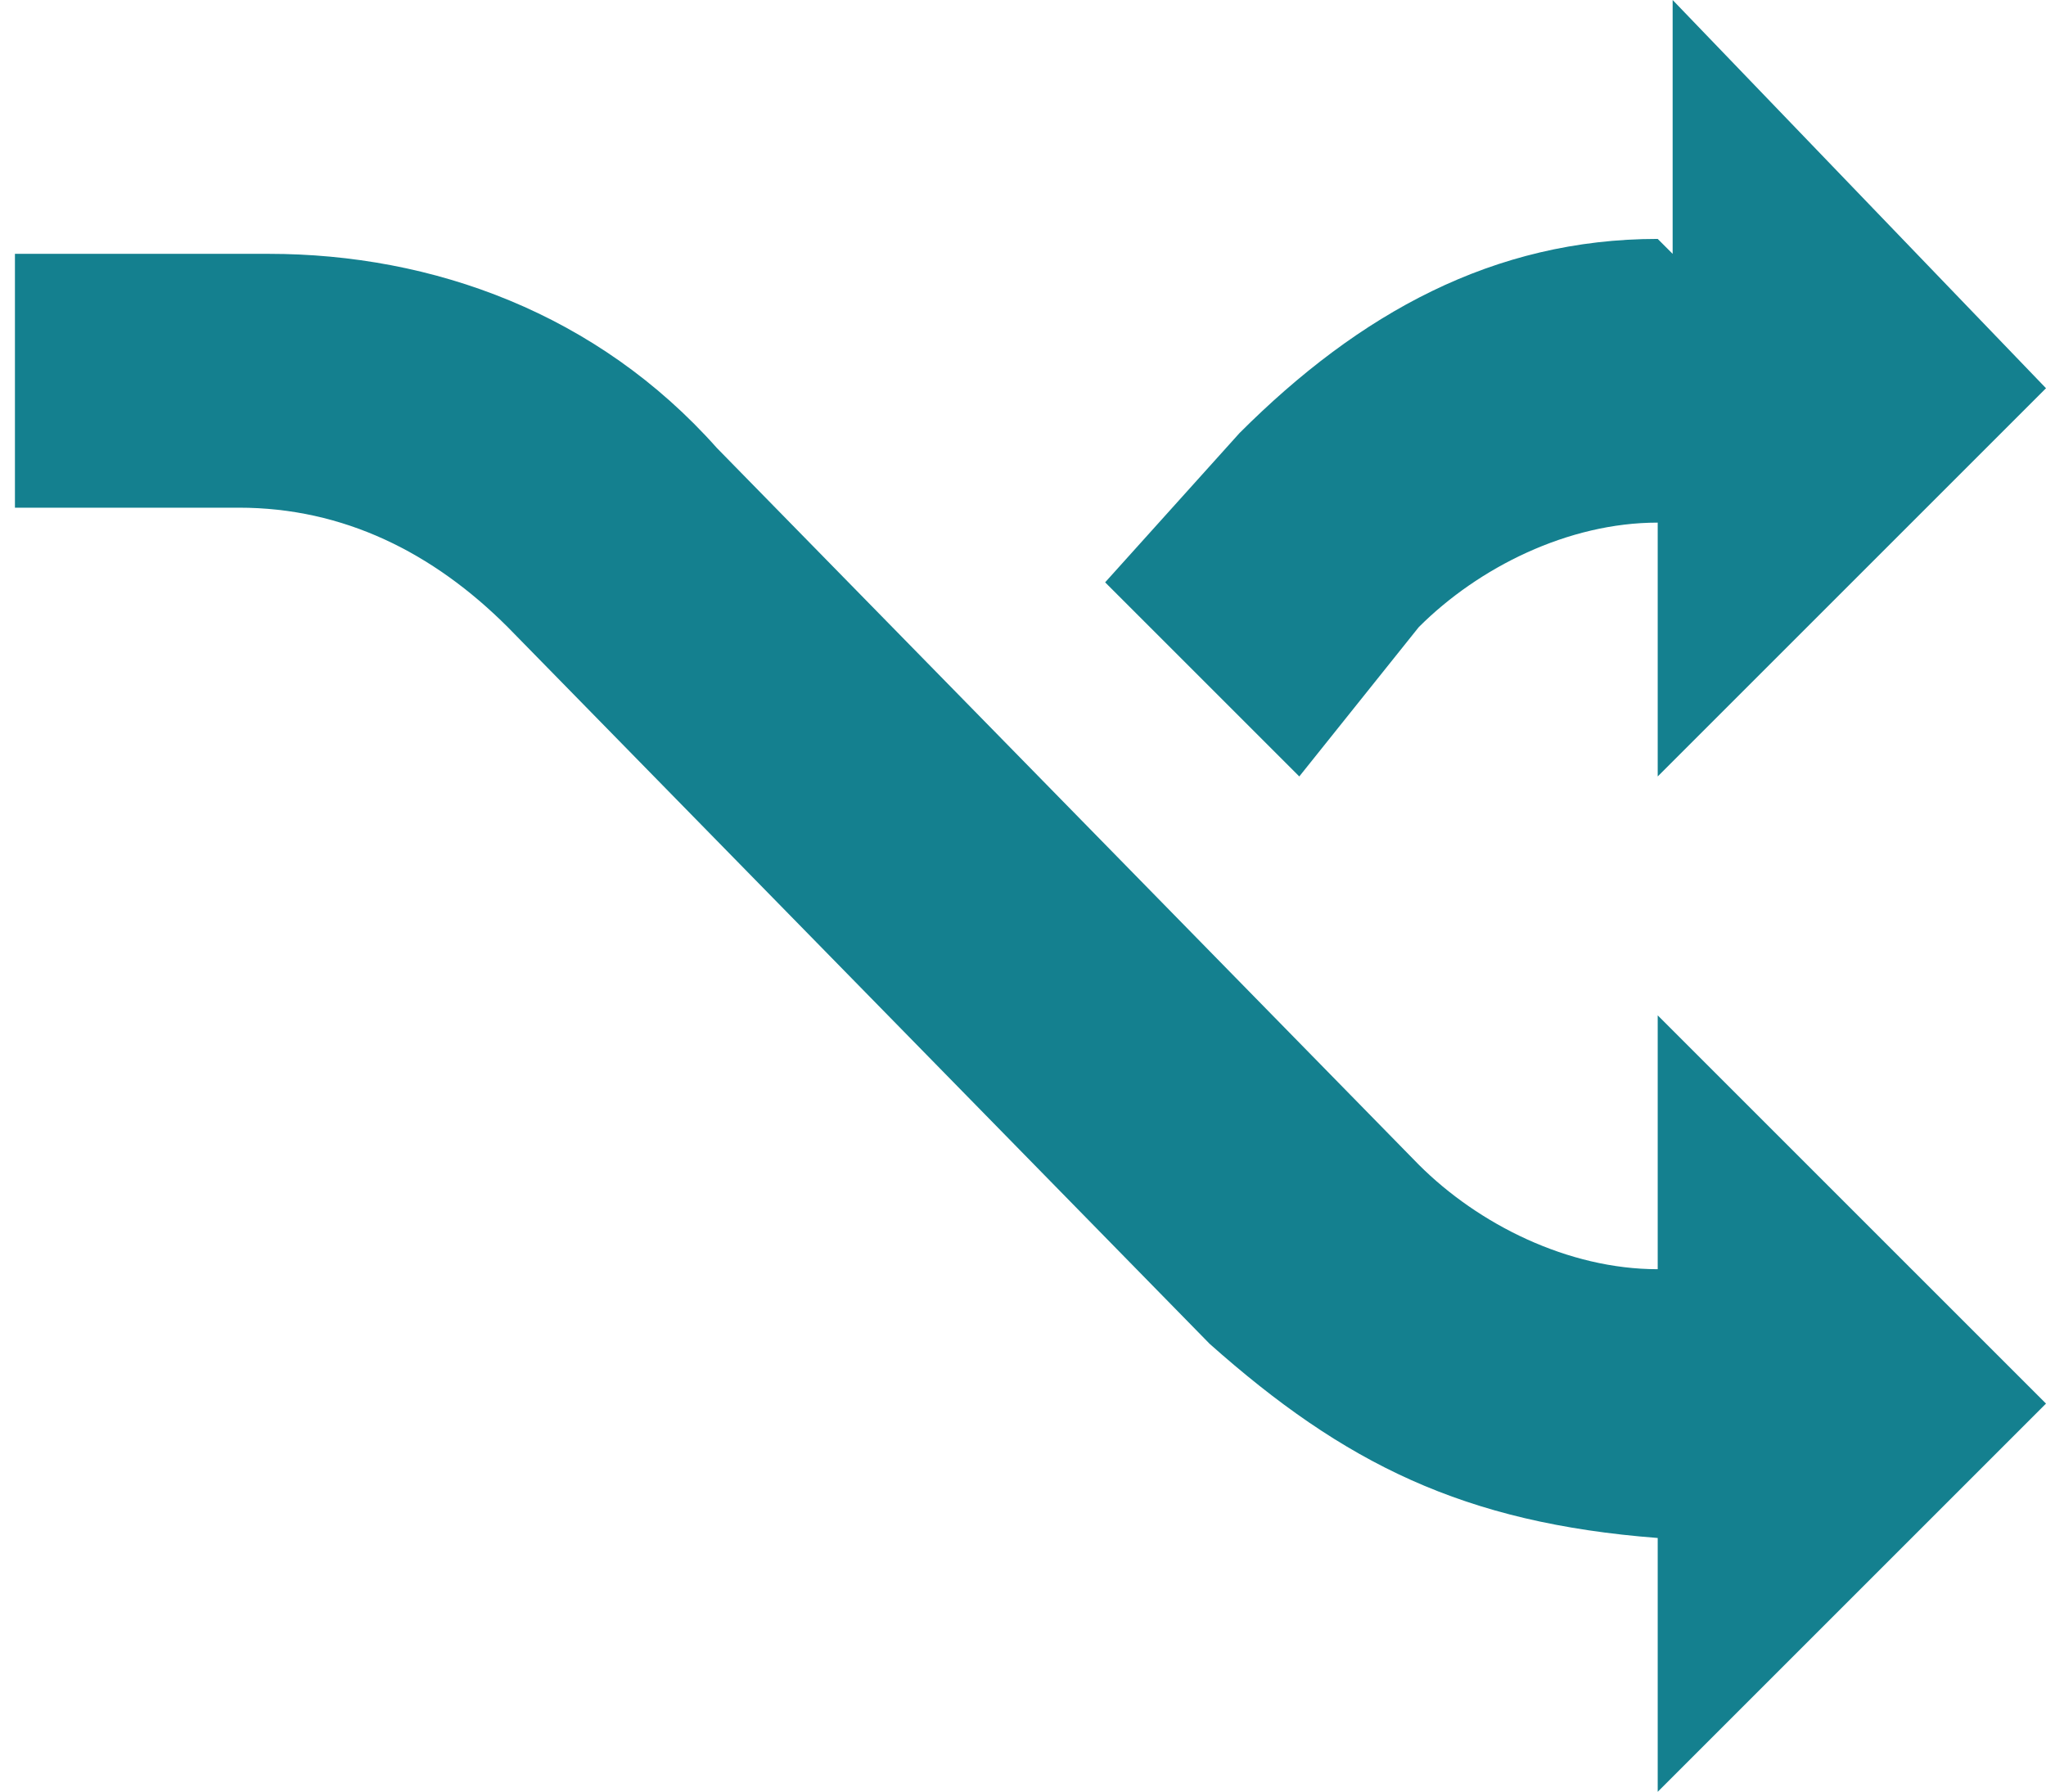
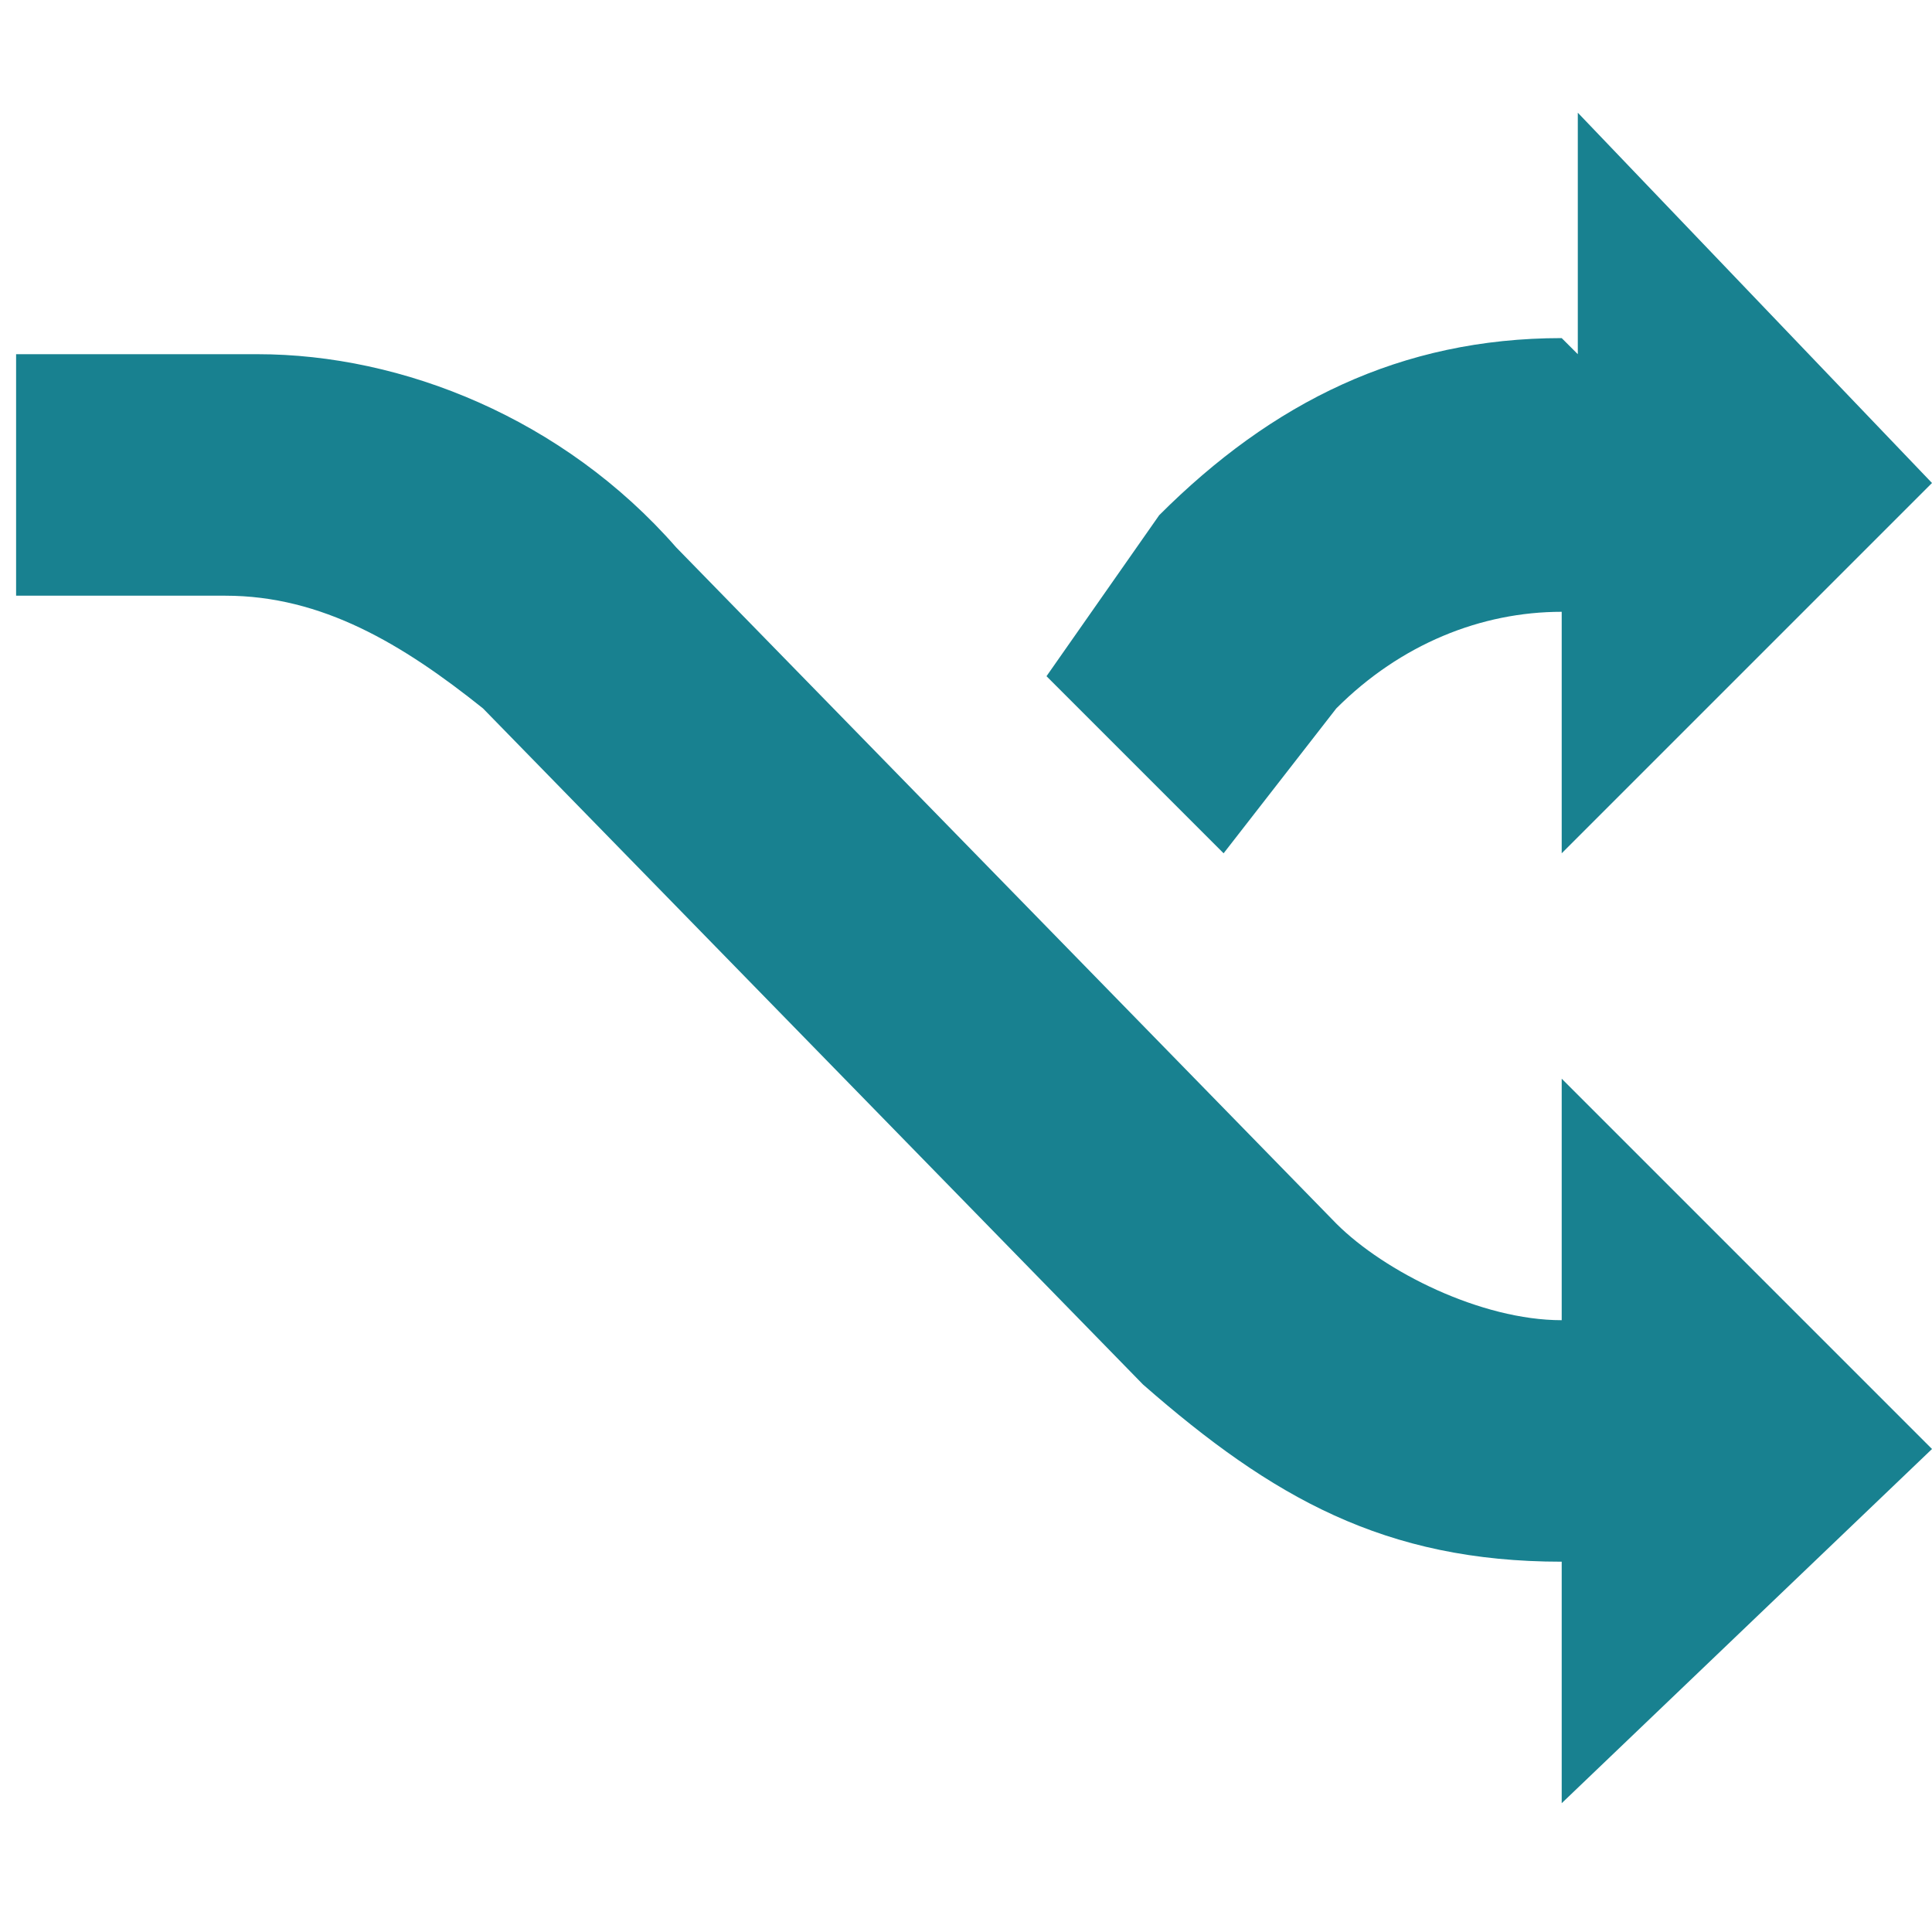
- <svg xmlns="http://www.w3.org/2000/svg" version="1.1" id="Layer_1" x="0px" y="0px" viewBox="0 0 13.7 12" enable-background="new 0 0 13.7 12" xml:space="preserve">
+ <svg xmlns="http://www.w3.org/2000/svg" version="1.1" id="Layer_1" x="0px" y="0px" width="12px" height="12px" viewBox="0 0 12 12" enable-background="new 0 0 12 12" xml:space="preserve">
  <g>
    <g>
-       <path fill="#14808F" d="M0.1,3.4L0.1,3.4L0,3.4L0.1,3.4z M11.1,8.5c-0.6,0-1.2-0.3-1.6-0.7L4.8,3C4,2.1,2.9,1.7,1.8,1.7H0.1v1.7    h1.5c0.7,0,1.3,0.3,1.8,0.8l4.7,4.8c0.9,0.8,1.7,1.2,3,1.3V12l2.6-2.6l-2.6-2.6V8.5z M9.5,4.2c0.4-0.4,1-0.7,1.6-0.7v1.7l2.6-2.6    L11.2,0v1.7l-0.1-0.1c-1.1,0-2,0.5-2.8,1.3l-0.9,1l1.3,1.3L9.5,4.2z" />
+       <path fill="#188190" d="M0.1,3.7L0.1,3.7L0.1,3.7L0.1,3.7z M9.7,8.2c-0.5,0-1.1-0.3-1.4-0.6L4.2,3.4C3.5,2.6,2.5,2.2,1.6,2.2H0.1    v1.5h1.3C2,3.7,2.5,4,3,4.4l4.1,4.2c0.8,0.7,1.5,1.1,2.6,1.1v1.5L12,9L9.7,6.7V8.2z M8.3,4.4c0.4-0.4,0.9-0.6,1.4-0.6v1.5L12,3    L9.8,0.7v1.5L9.7,2.1c-1,0-1.8,0.4-2.5,1.1L6.5,4.2l1.1,1.1L8.3,4.4z" />
    </g>
  </g>
</svg>
